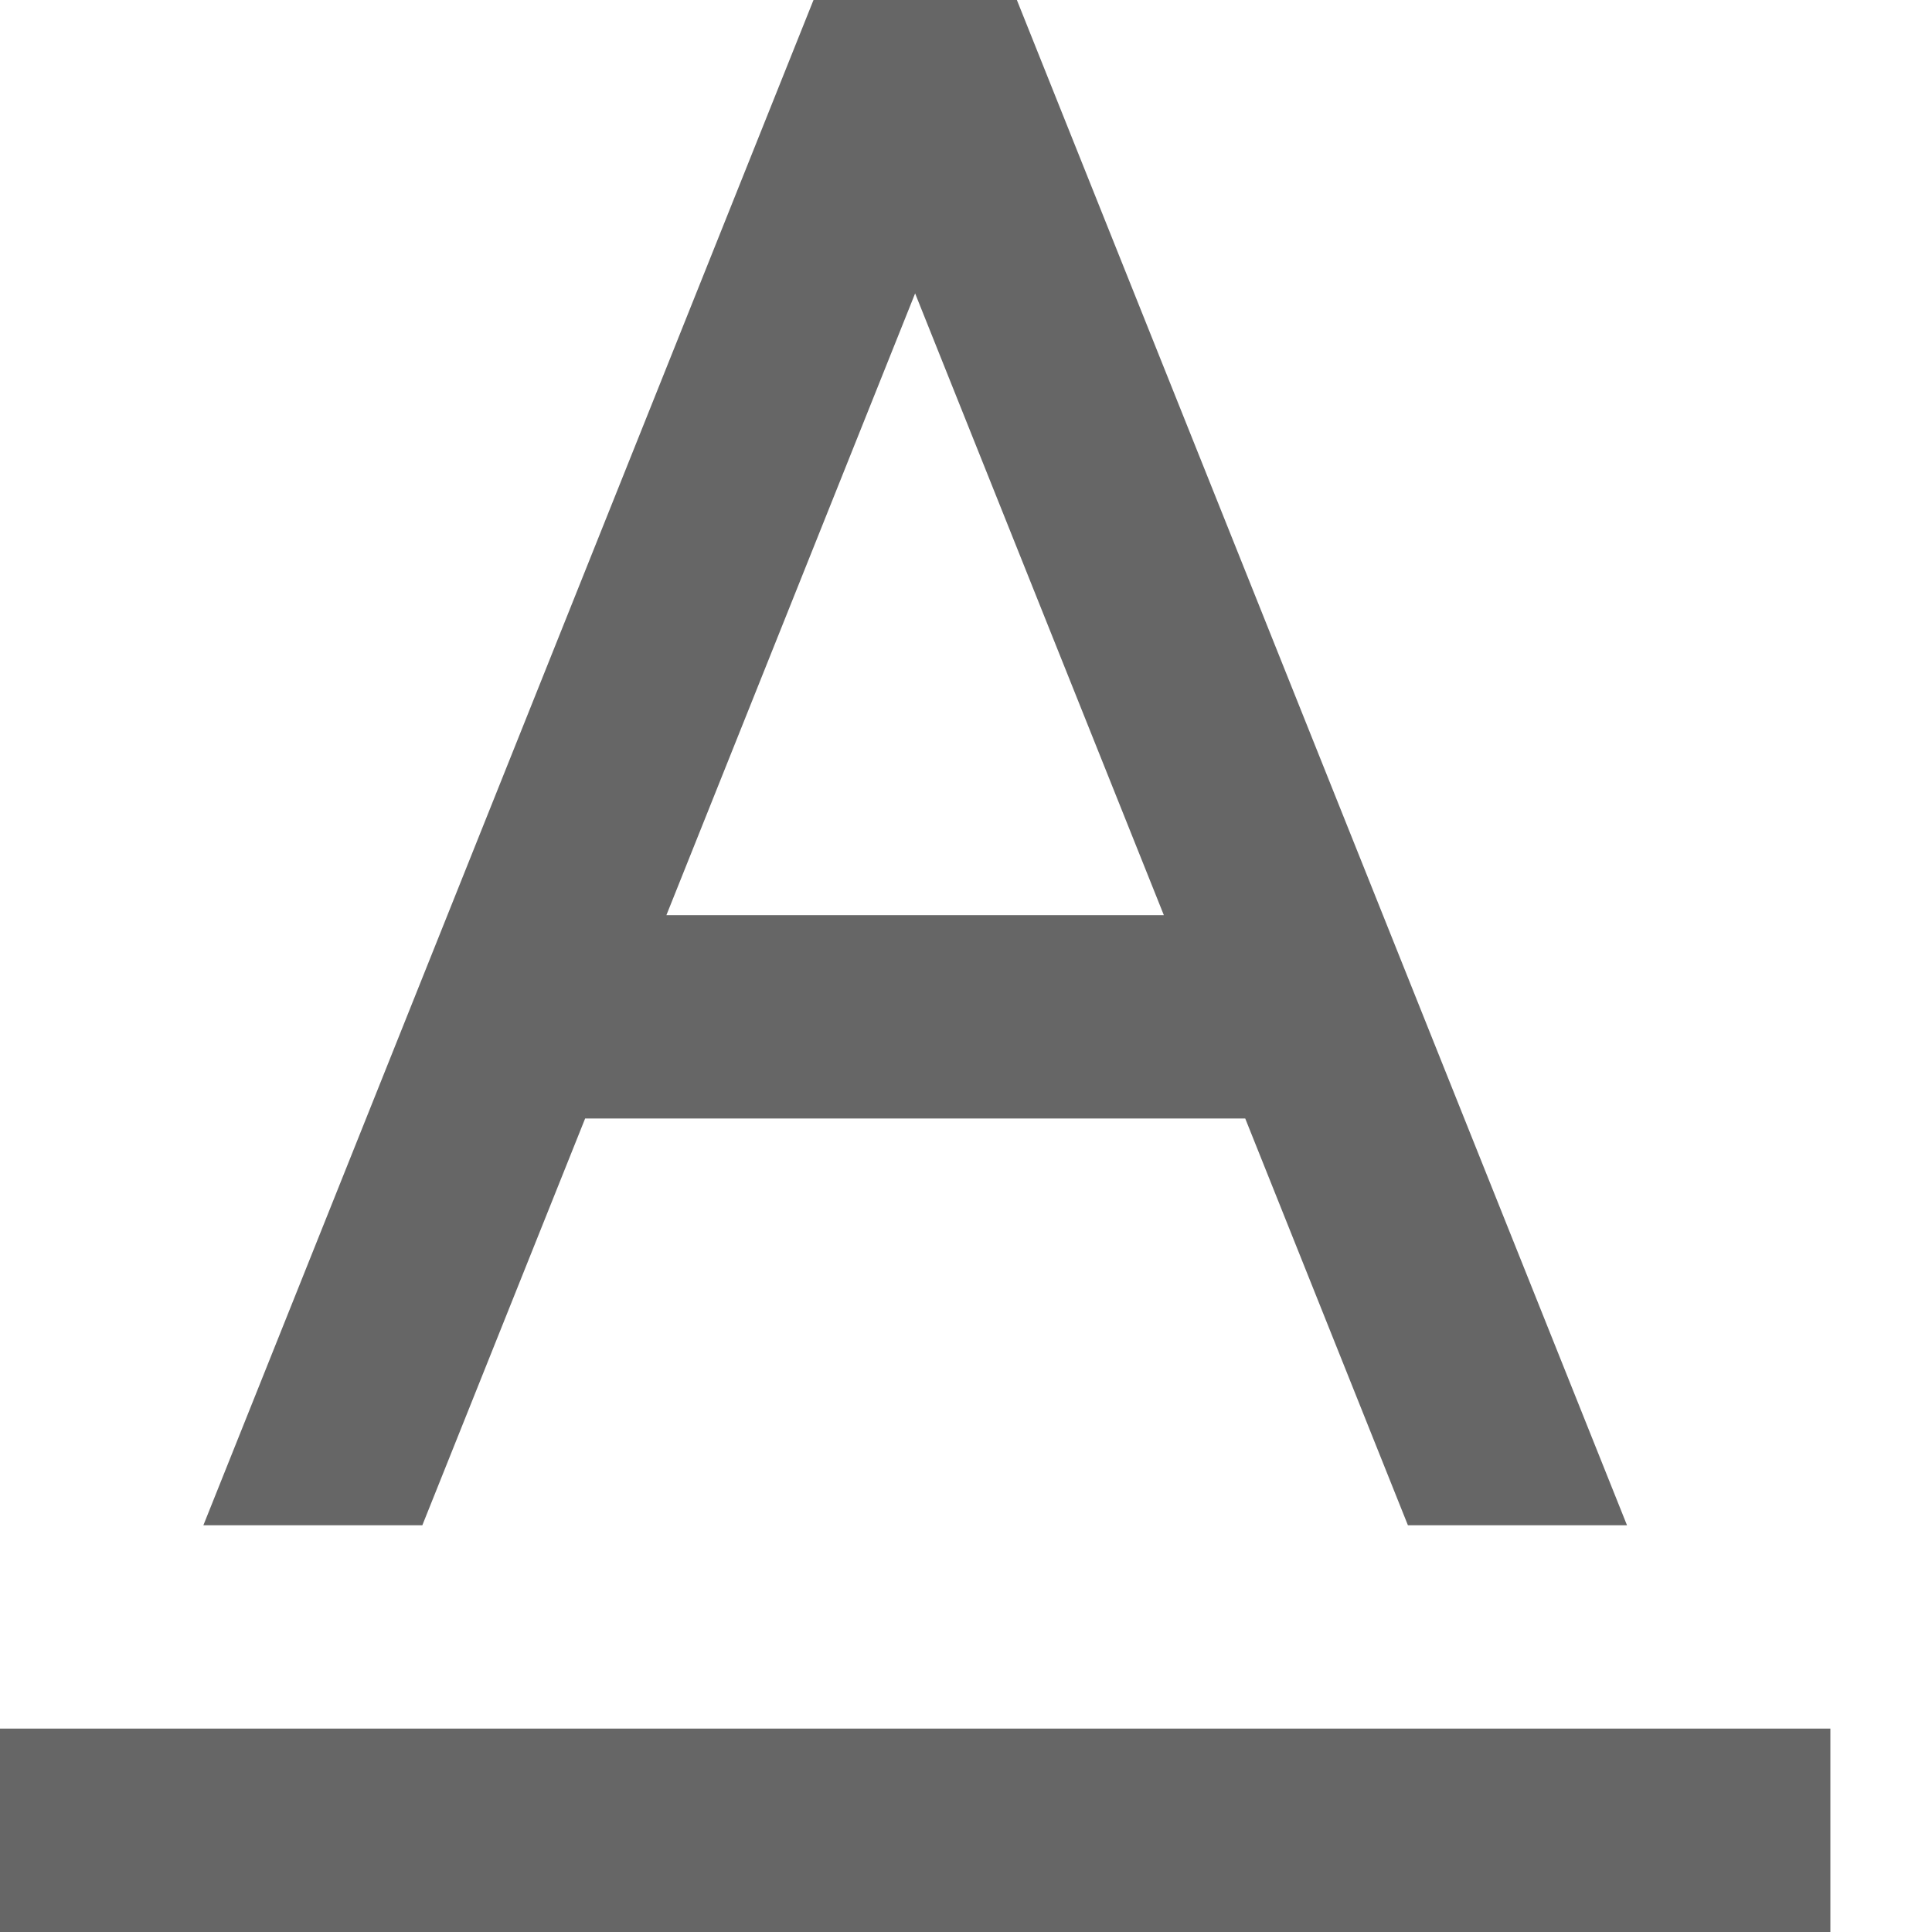
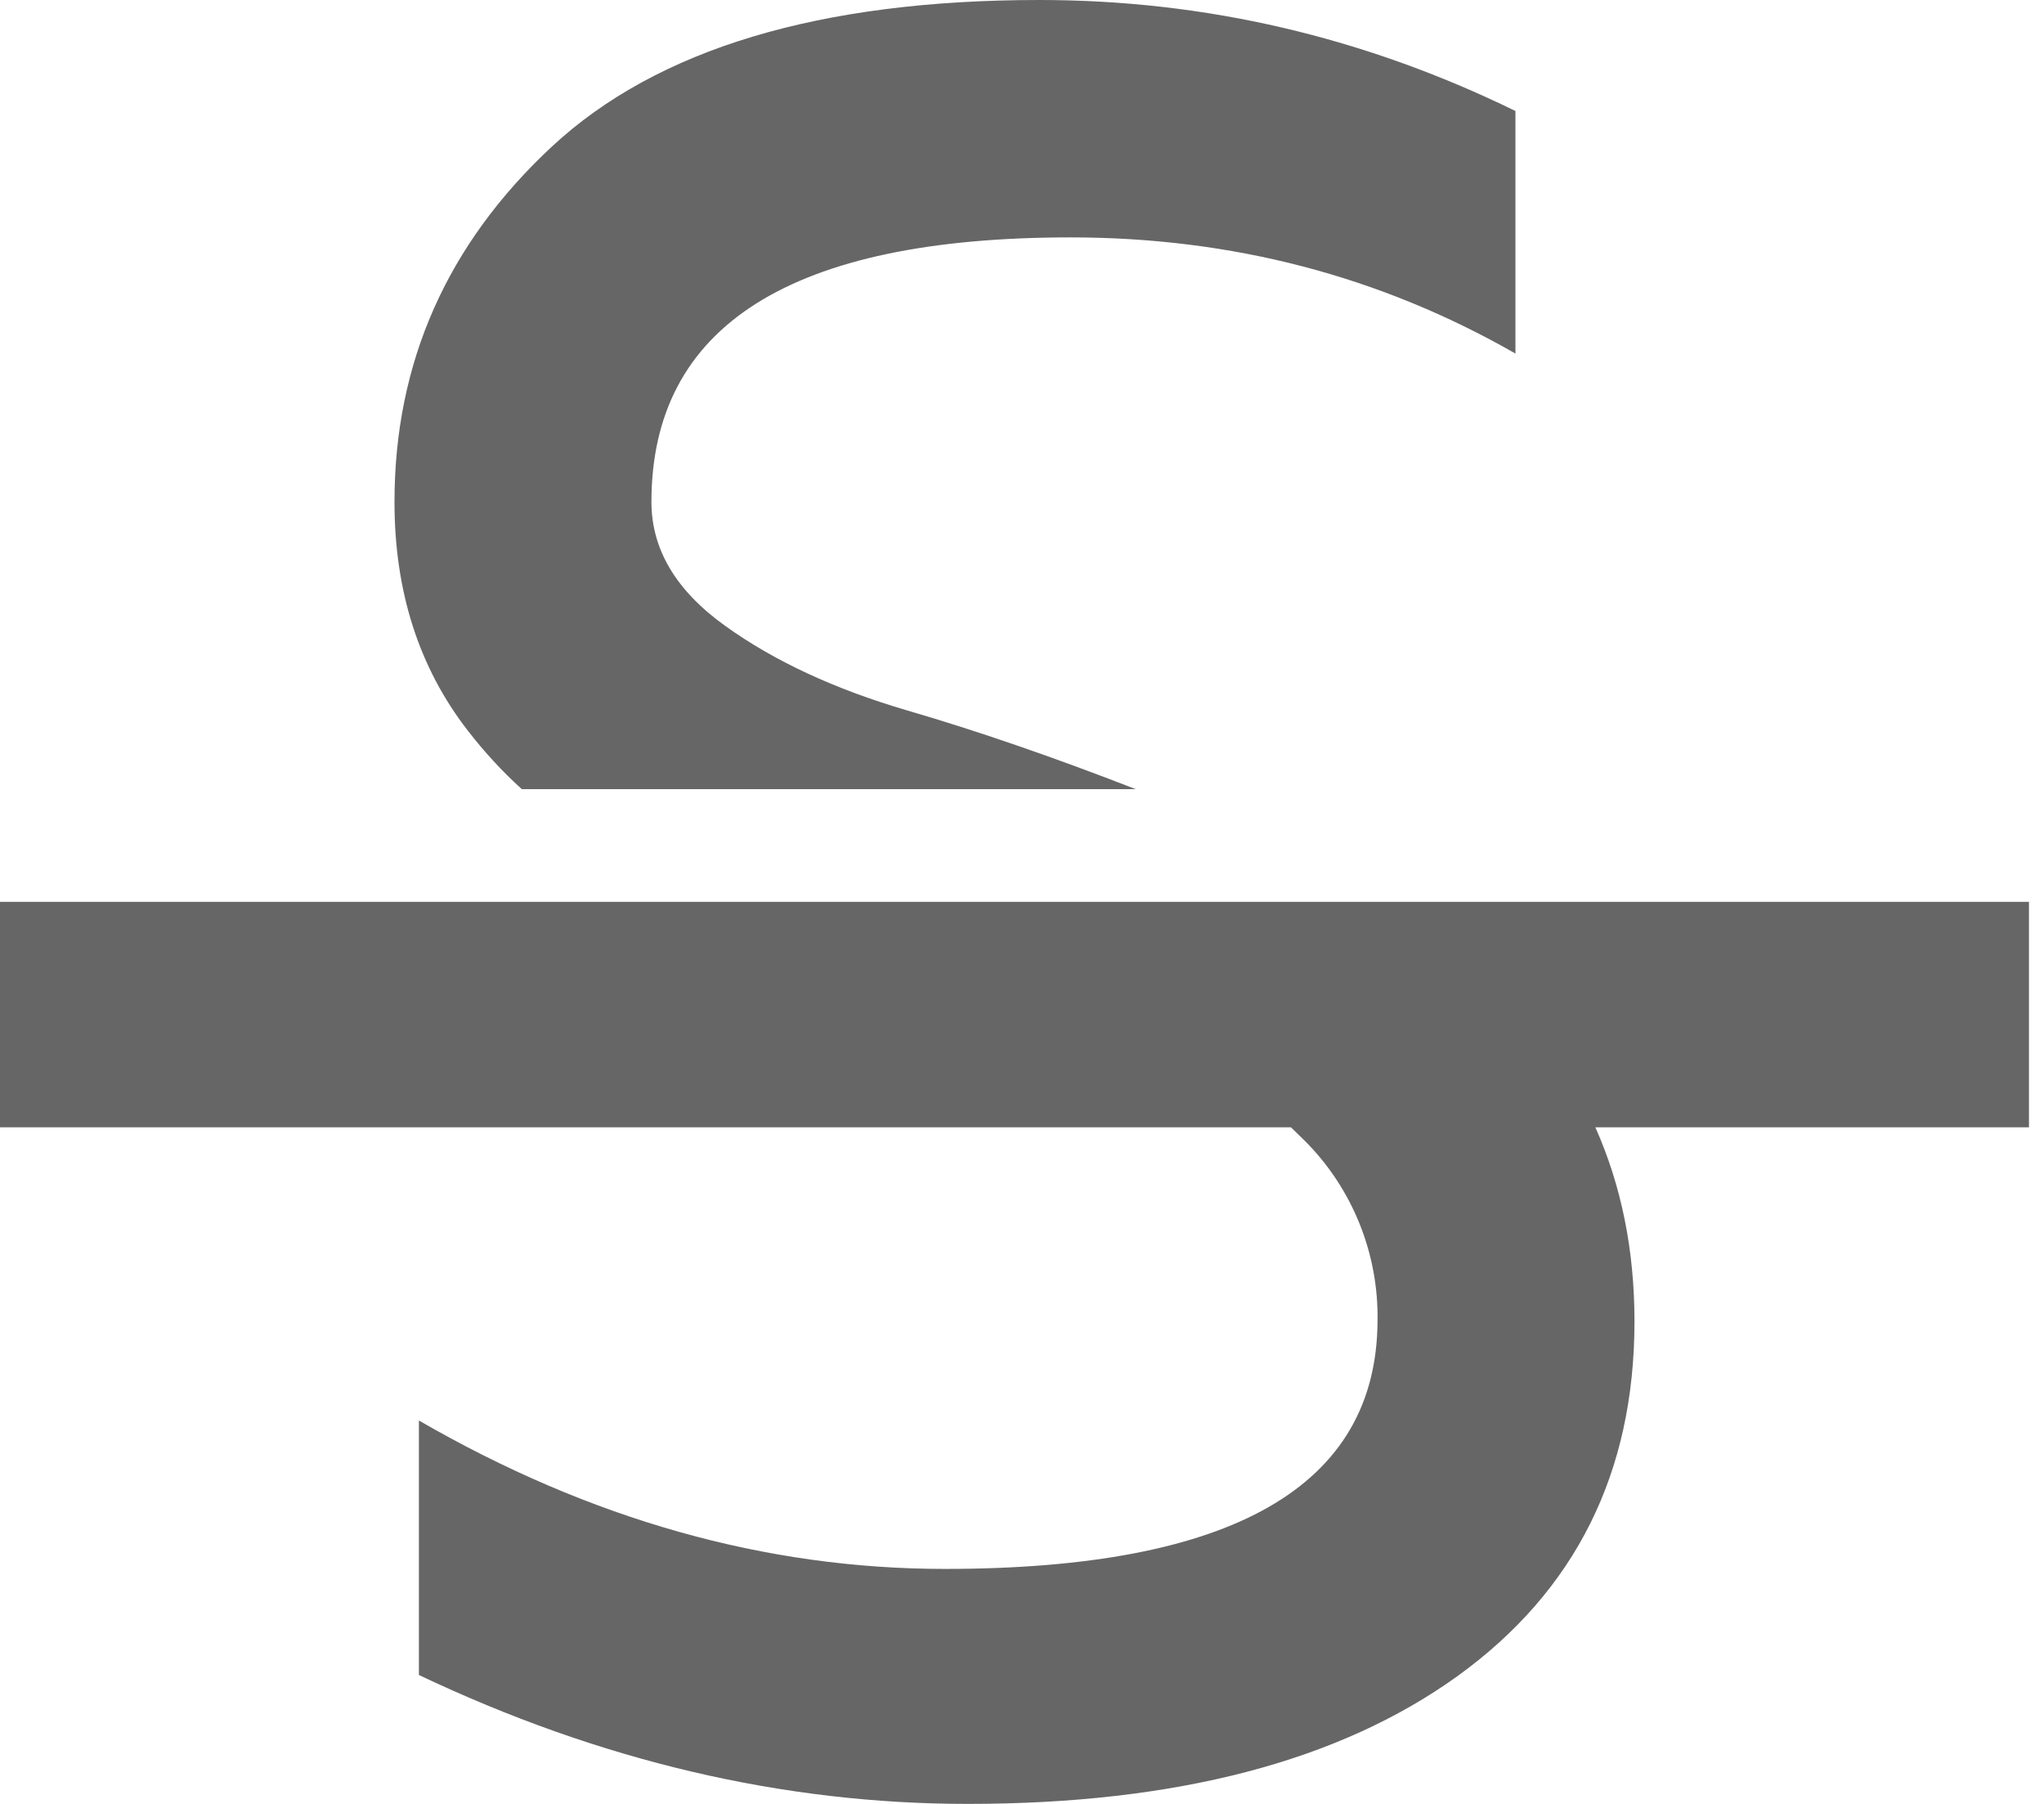
- <svg xmlns="http://www.w3.org/2000/svg" version="1.1" width="15px" height="15px">
-   <g transform="matrix(1 0 0 1 -343 -1772 )">
-     <path d="M 10.931 11.842  L 9.668 8.684  L 4.543 8.684  L 3.279 11.842  L 1.579 11.842  L 6.316 0  L 7.895 0  L 12.632 11.842  L 10.931 11.842  Z M 5.174 7.105  L 9.036 7.105  L 7.105 2.278  L 5.174 7.105  Z M 0 15  L 0 13.421  L 14.211 13.421  L 14.211 15  L 0 15  Z " fill-rule="nonzero" fill="#666666" stroke="none" transform="matrix(1 0 0 1 343 1772 )" />
+ <svg xmlns="http://www.w3.org/2000/svg" version="1.1" width="17px" height="15px">
+   <g transform="matrix(1 0 0 1 -299 -1772 )">
+     <path d="M 13.269 9.375  C 13.485 9.859  13.594 10.397  13.594 10.988  C 13.594 12.246  13.103 13.23  12.121 13.938  C 11.137 14.646  9.781 15  8.049 15  C 6.512 15  4.99 14.643  3.484 13.928  L 3.484 11.812  C 4.909 12.635  6.367 13.046  7.858 13.046  C 10.25 13.046  11.449 12.36  11.457 10.987  C 11.467 10.424  11.248 9.881  10.85 9.484  L 10.737 9.374  L 0 9.374  L 0 7.499  L 16.875 7.499  L 16.875 9.374  L 13.269 9.374  Z M 7.543 5.907  C 8.124 6.076  8.759 6.295  9.446 6.562  L 4.34 6.562  C 4.175 6.413  4.025 6.249  3.889 6.073  C 3.484 5.55  3.281 4.918  3.281 4.174  C 3.281 3.015  3.718 2.03  4.591 1.218  C 5.466 0.406  6.817 0  8.646 0  C 10.025 0  11.345 0.308  12.604 0.923  L 12.604 2.94  C 11.479 2.296  10.246 1.974  8.904 1.974  C 6.579 1.974  5.418 2.708  5.418 4.174  C 5.418 4.567  5.622 4.911  6.031 5.204  C 6.44 5.498  6.944 5.731  7.543 5.907  Z " fill-rule="nonzero" fill="#666666" stroke="none" transform="matrix(1 0 0 1 299 1772 )" />
  </g>
</svg>
